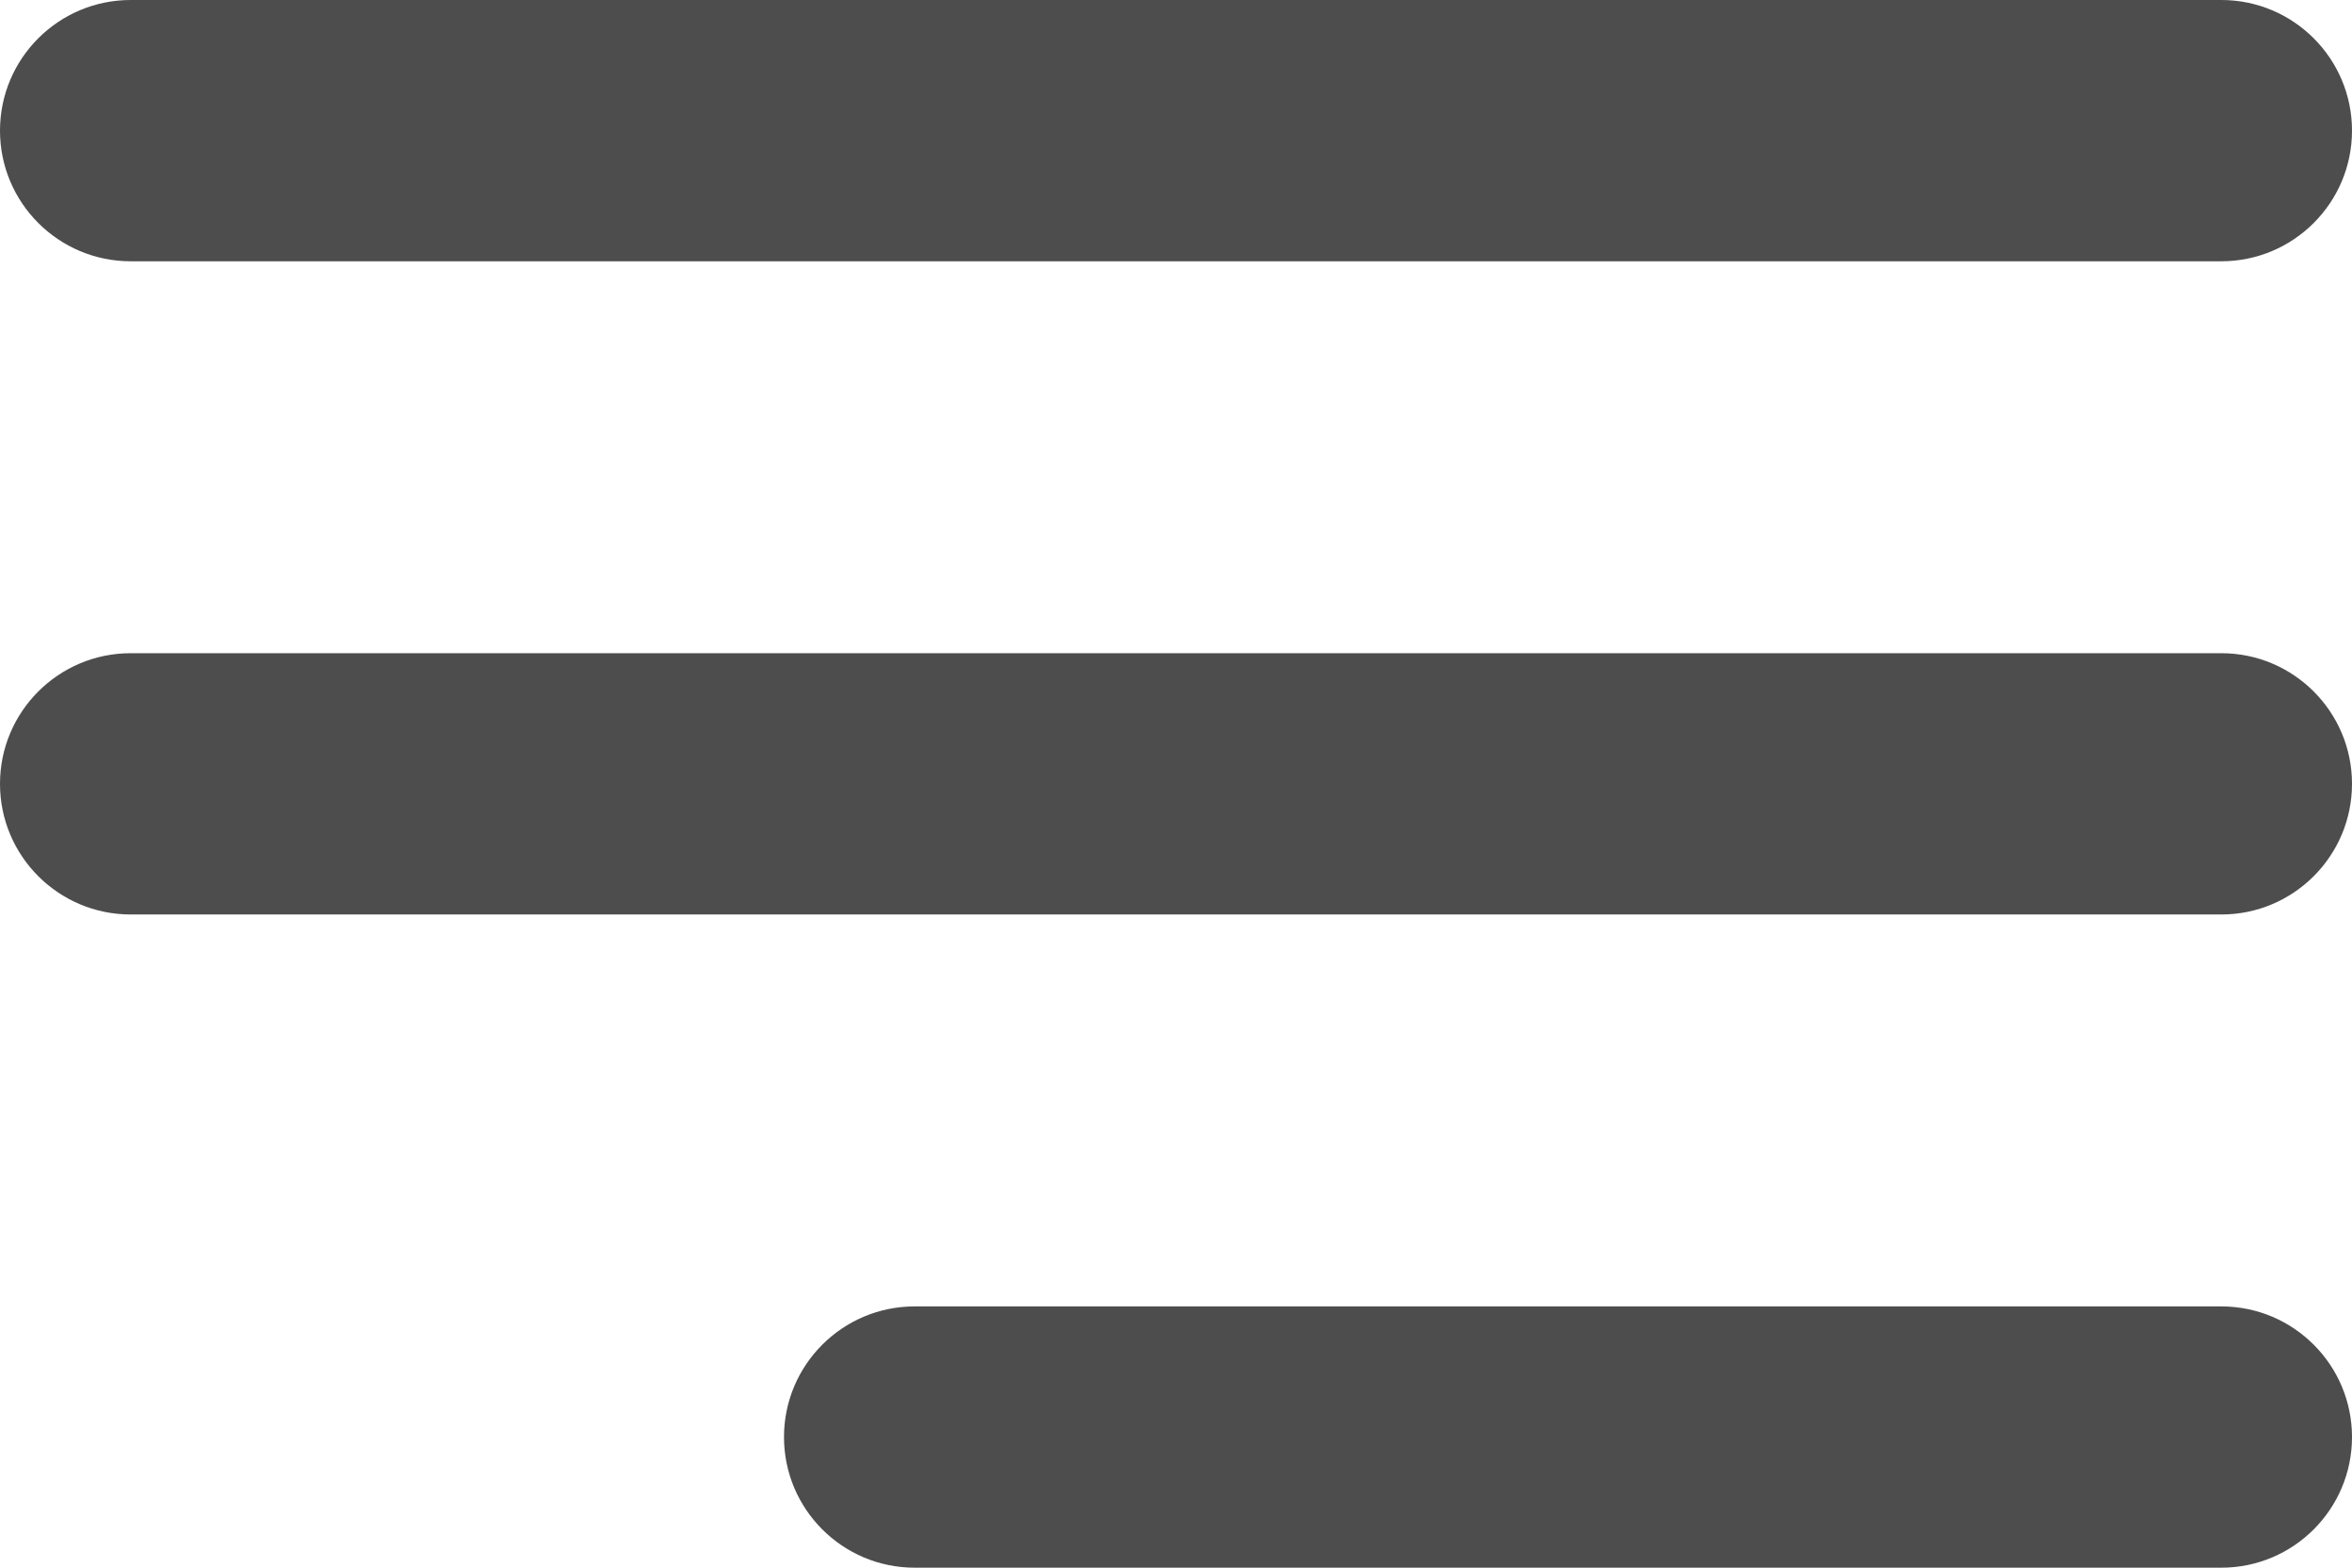
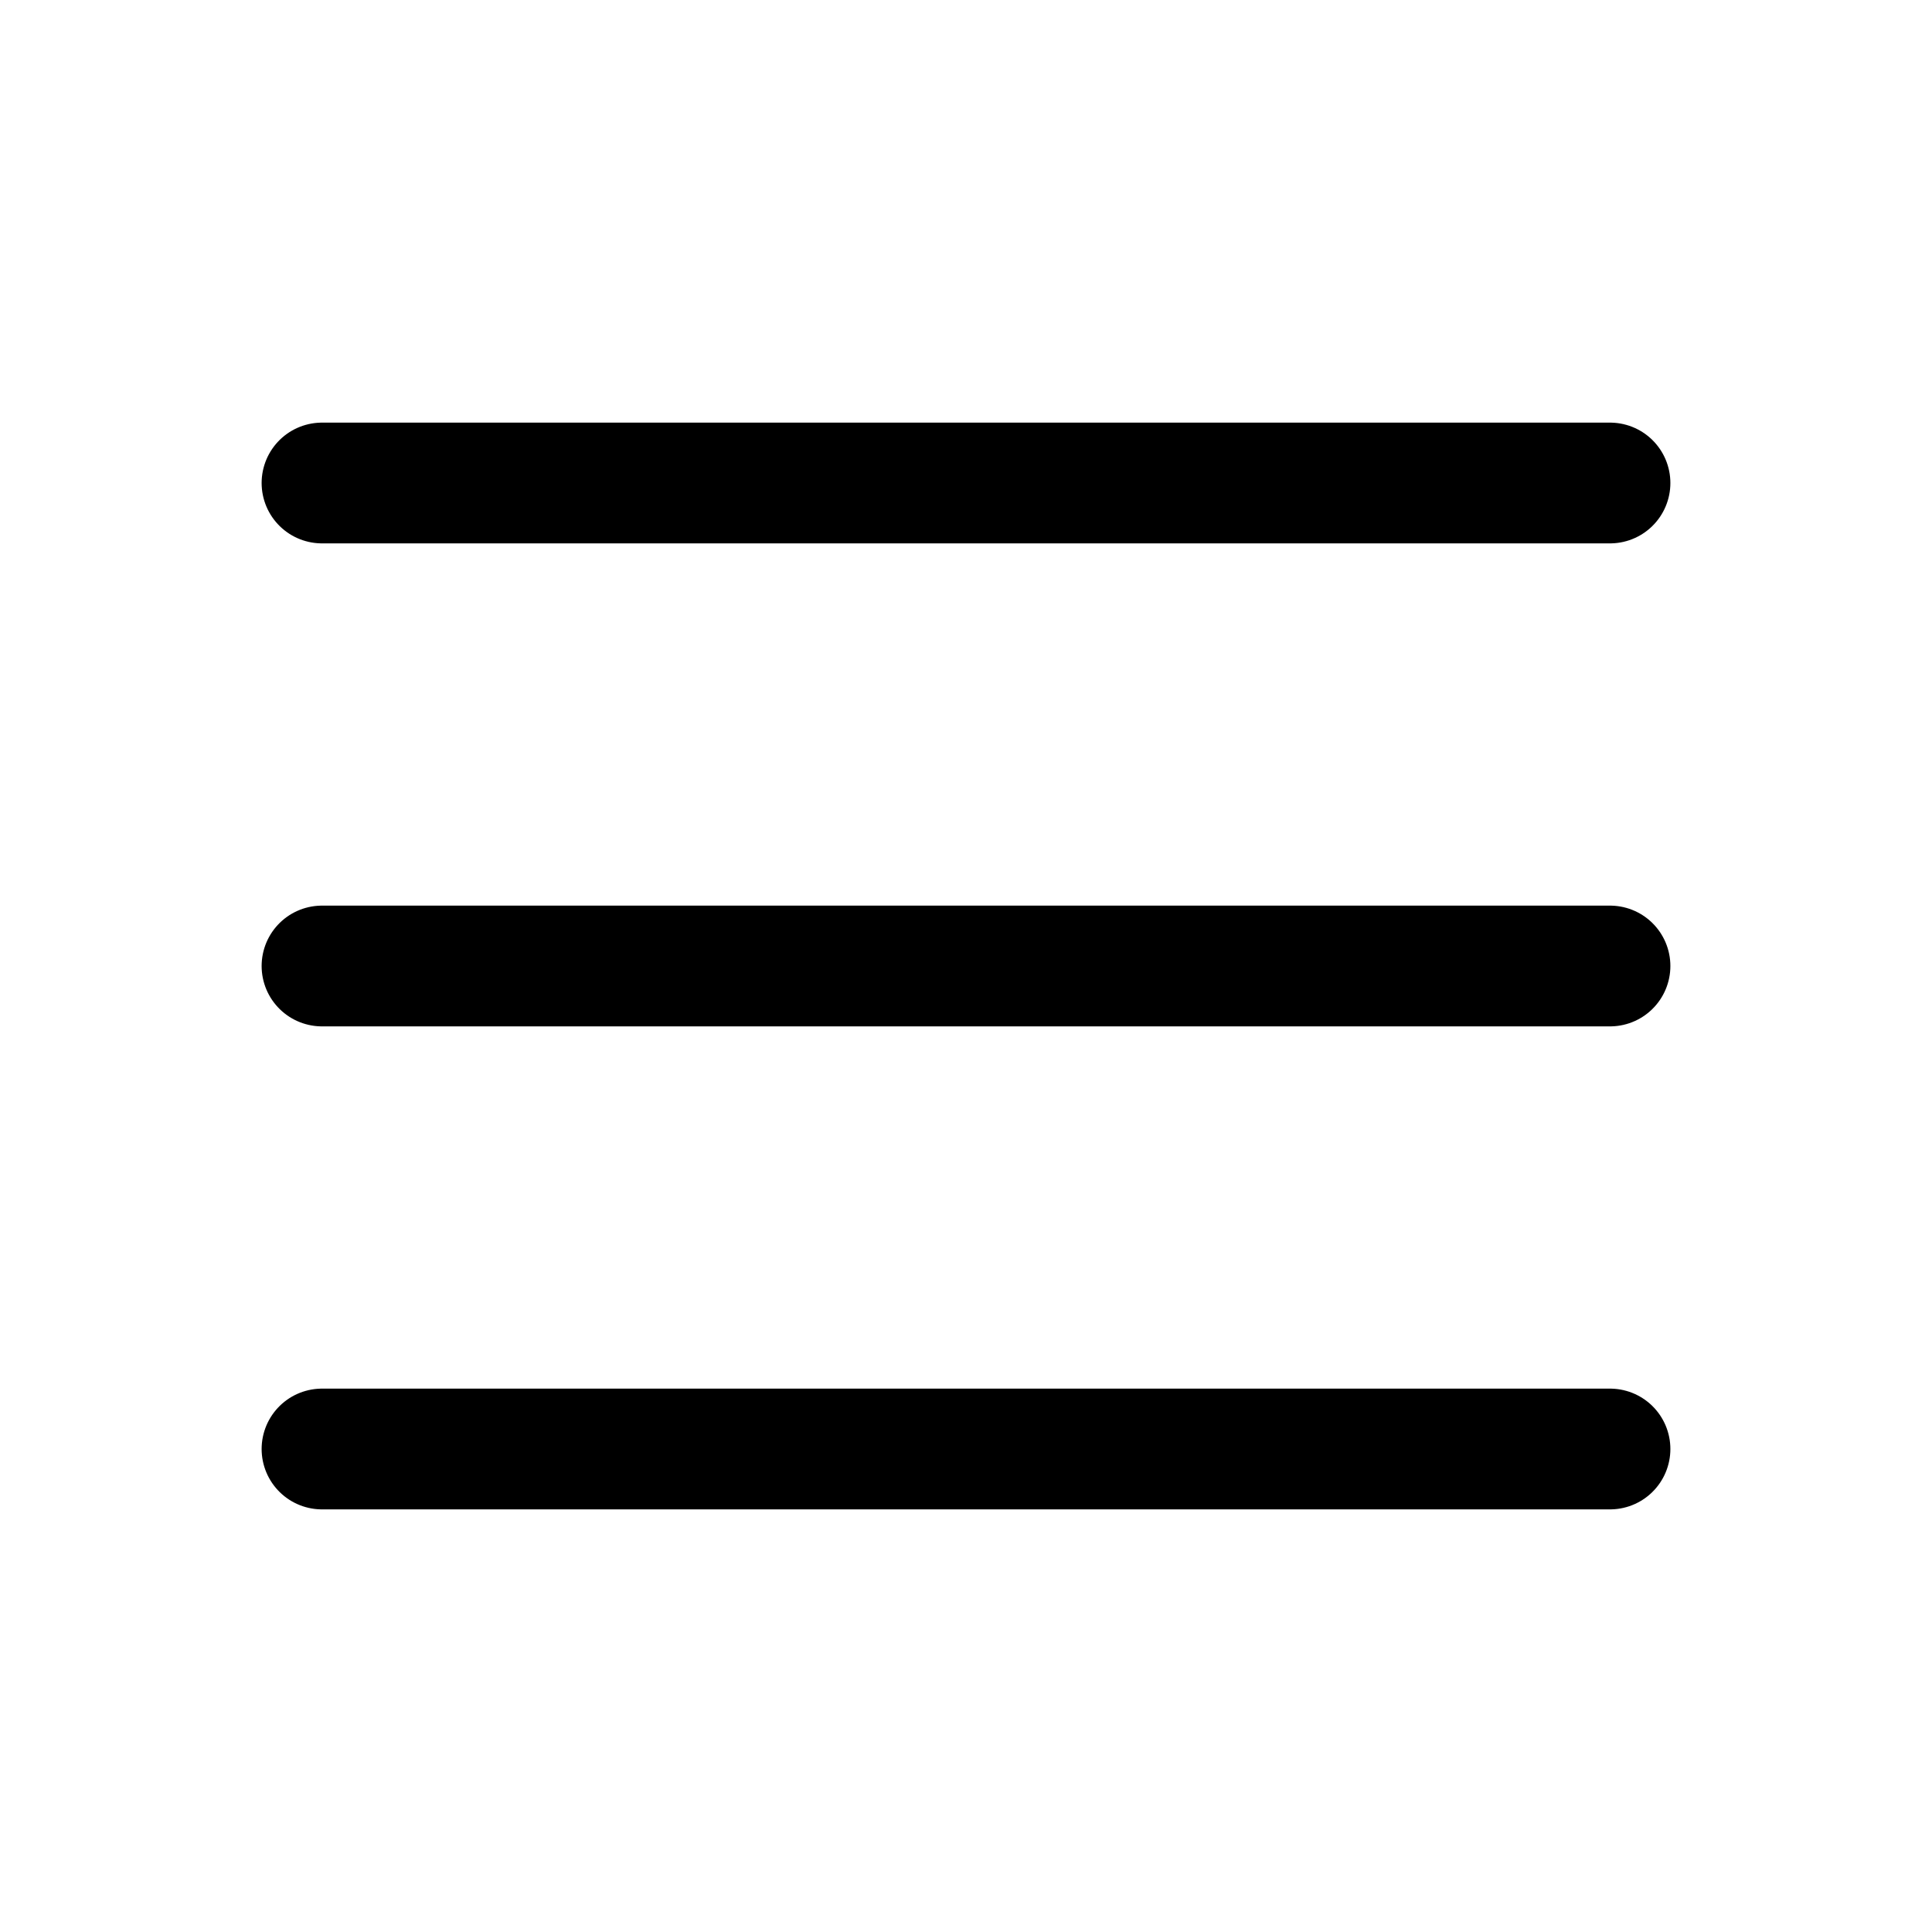
- <svg xmlns="http://www.w3.org/2000/svg" width="27" height="18" viewBox="0 0 27 18" fill="none">
-   <path d="M9 16.5C9 17.328 9.672 18 10.5 18H25.5C26.328 18 27 17.328 27 16.5C27 15.672 26.328 15 25.5 15H10.5C9.672 15 9 15.672 9 16.5ZM0 9C0 9.828 0.672 10.5 1.5 10.5H25.5C26.328 10.5 27 9.828 27 9C27 8.172 26.328 7.5 25.5 7.5H1.5C0.672 7.5 0 8.172 0 9ZM1.5 0C0.672 0 0 0.672 0 1.5C0 2.328 0.672 3 1.5 3H25.5C26.328 3 27 2.328 27 1.5C27 0.672 26.328 0 25.5 0H1.5Z" fill="#4D4D4D" />
+ <svg xmlns="http://www.w3.org/2000/svg" class="icon icon-tabler icon-tabler-menu-2" width="44" height="44" viewBox="0 0 24 24" stroke-width="1.5" stroke="#000000" fill="none" stroke-linecap="round" stroke-linejoin="round">
+   <path stroke="none" d="M0 0h24v24H0z" fill="none" />
+   <line x1="4" y1="6" x2="20" y2="6" />
+   <line x1="4" y1="12" x2="20" y2="12" />
+   <line x1="4" y1="18" x2="20" y2="18" />
</svg>
